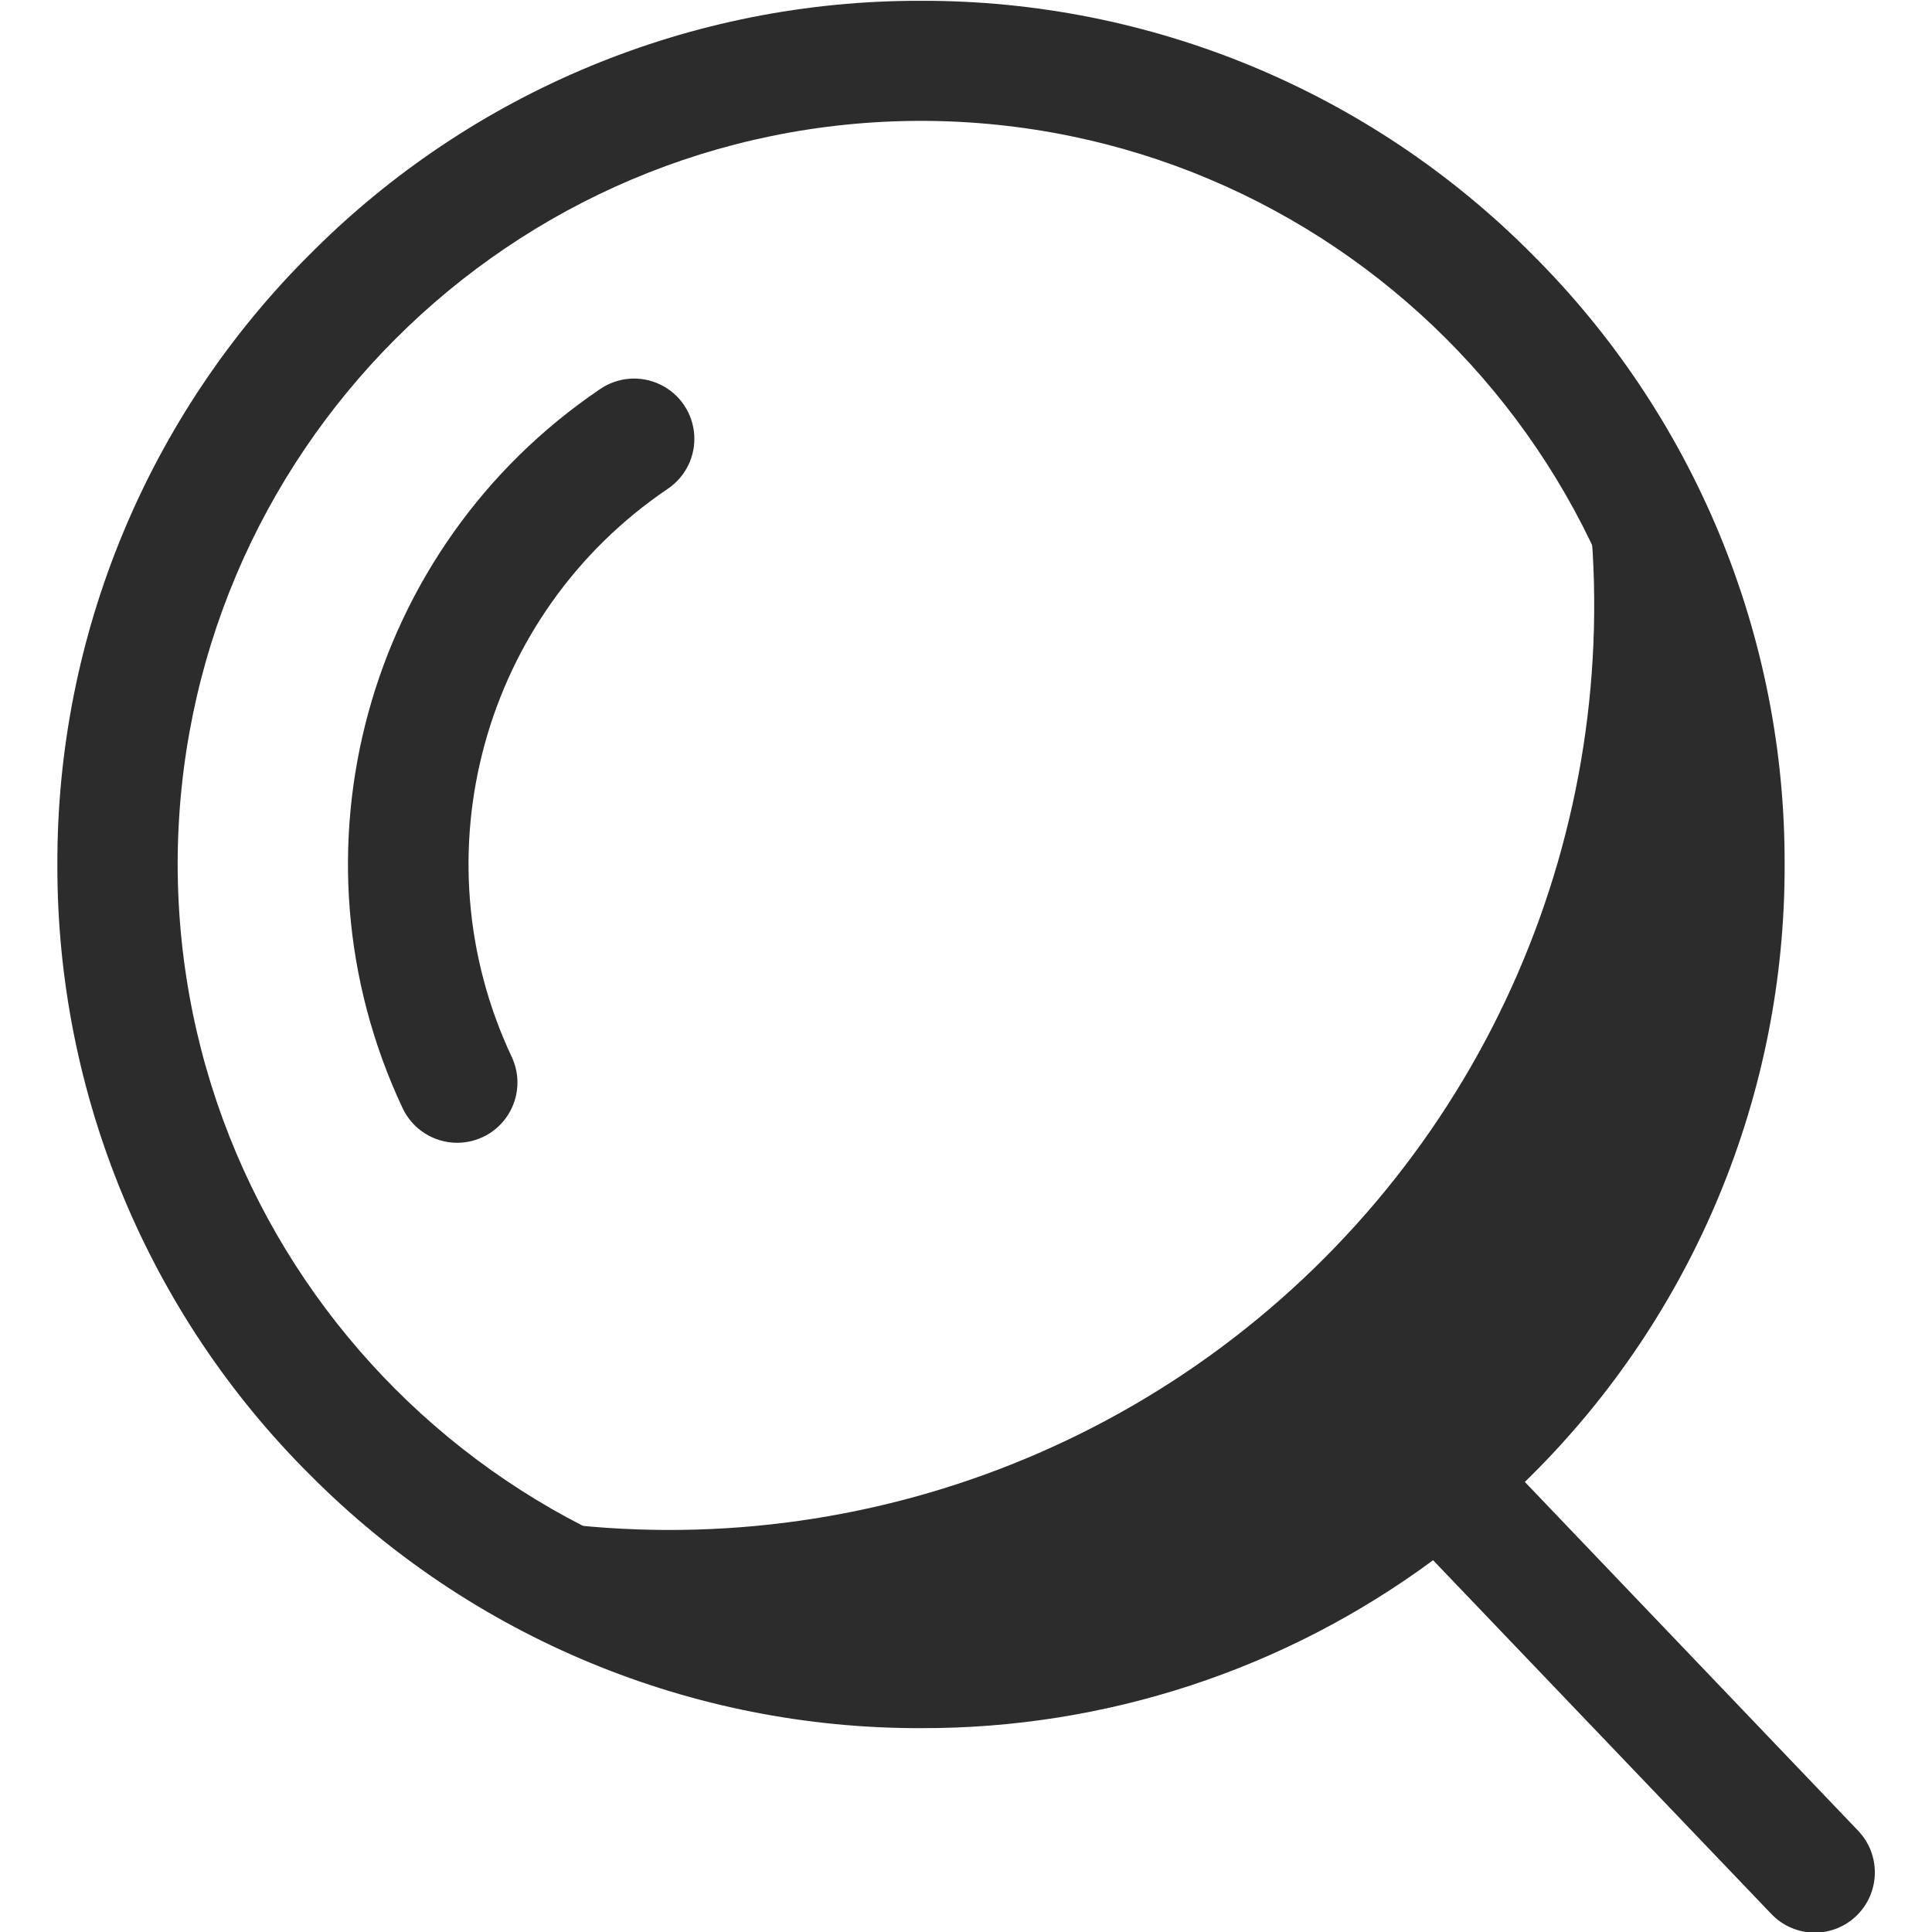
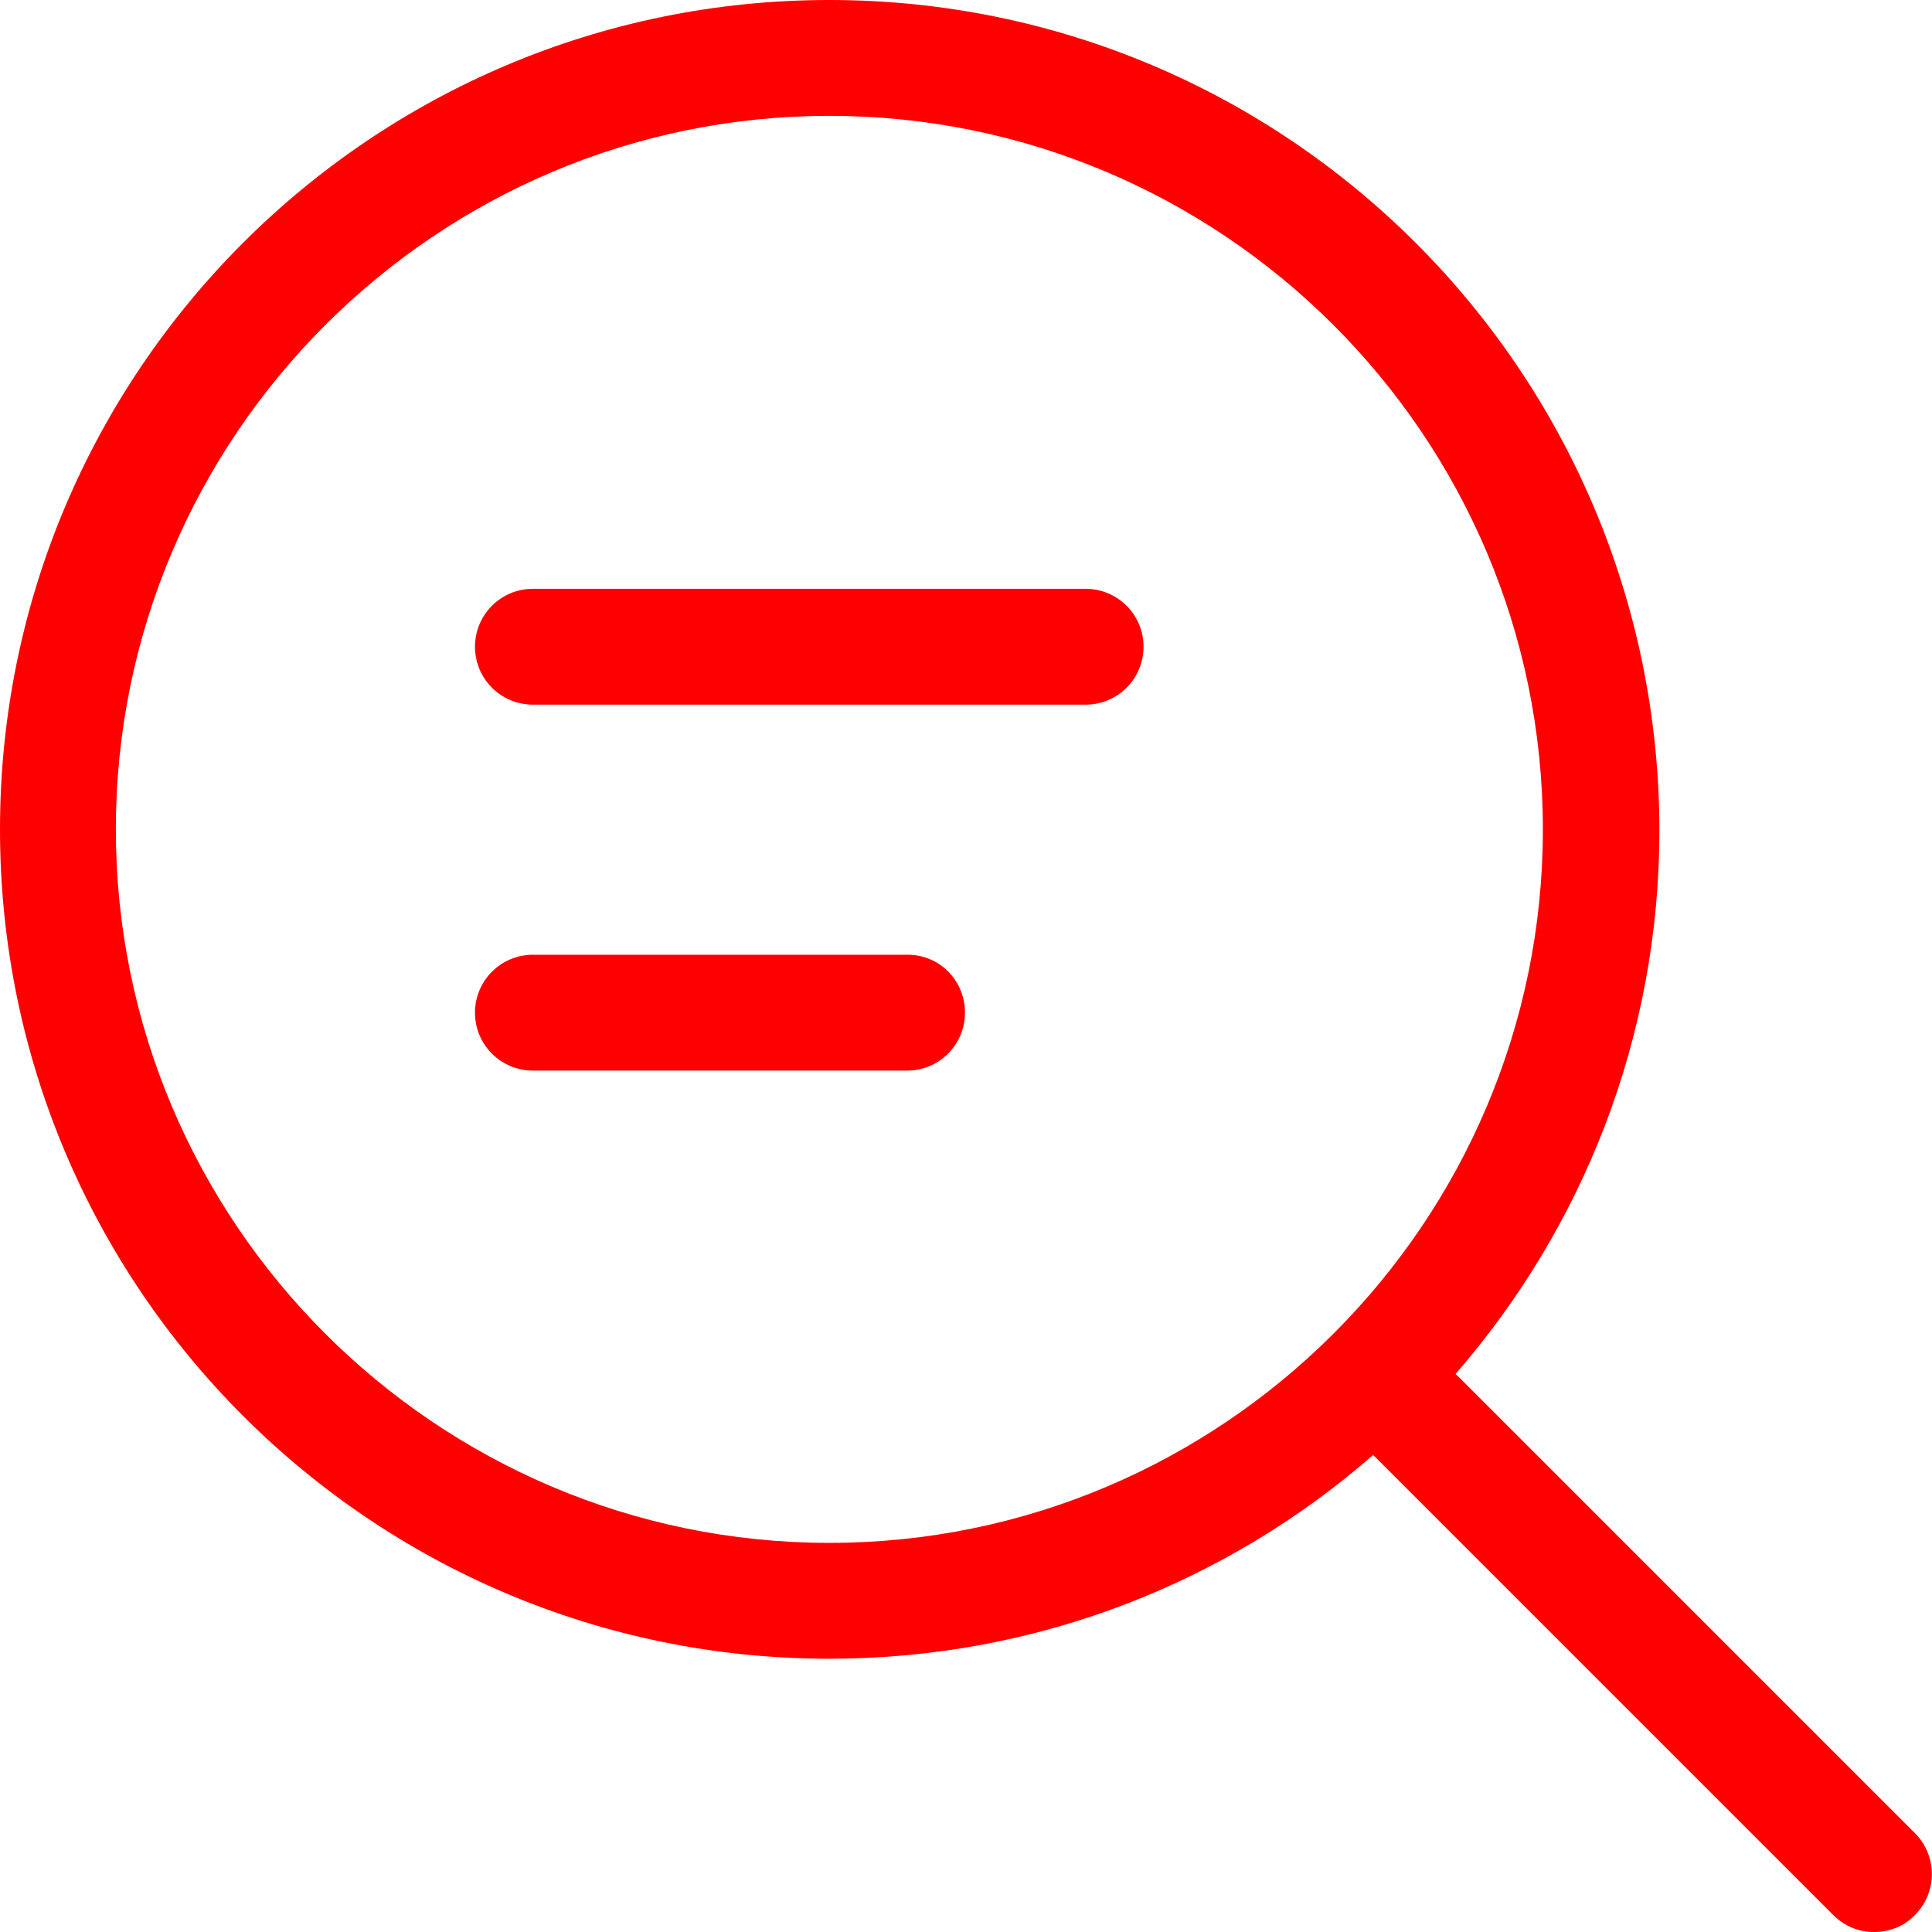
- <svg xmlns="http://www.w3.org/2000/svg" t="1711591697424" class="icon" viewBox="0 0 1024 1024" version="1.1" p-id="5179" width="32" height="32">
-   <path d="M913.951 457.785a425.886 425.886 0 0 1-687.38 336.024 490.067 490.067 0 0 0 604.758-587.723 422.351 422.351 0 0 1 82.622 251.699z" fill="#2c2c2c" p-id="5180" />
-   <path d="M938.738 1014.332l-179.17-187.39a454.378 454.378 0 0 1-271.417 89.01 454.846 454.846 0 0 1-323.673-134.069 454.846 454.846 0 0 1-134.069-323.673 454.761 454.761 0 0 1 134.069-323.673A454.889 454.889 0 0 1 488.15 0.426a454.846 454.846 0 0 1 323.673 134.111 454.761 454.761 0 0 1 134.069 323.673 454.846 454.846 0 0 1-134.069 323.673l-3.62 3.577 176.657 184.877a31.984 31.984 0 0 1-1.022 45.186 31.771 31.771 0 0 1-22.061 8.816 31.899 31.899 0 0 1-23.04-10.008zM94.163 457.998a394.37 394.37 0 0 0 393.944 393.902 394.37 394.37 0 0 0 393.944-393.902 394.37 394.37 0 0 0-393.944-393.944 394.37 394.37 0 0 0-393.944 393.774z" fill="#2c2c2c" p-id="5181" />
-   <path d="M242.329 605.695a31.941 31.941 0 0 1-28.918-18.313 303.912 303.912 0 0 1 104.598-381.125 31.941 31.941 0 1 1 35.817 52.895 240.029 240.029 0 0 0-82.622 300.974 31.941 31.941 0 0 1-28.875 45.57z" fill="#2c2c2c" p-id="5182" />
+ <svg xmlns="http://www.w3.org/2000/svg" t="1712226244090" class="icon" viewBox="0 0 1024 1024" version="1.1" p-id="47112" width="48" height="48">
+   <path d="M1014.97 971.626l-242.726-242.726c-0.361-0.361-0.722-0.361-0.722-0.722 67.183-77.297 107.999-178.071 107.999-288.237C879.159 196.854 682.305 0 439.58 0S0 196.854 0 439.58s196.854 439.58 439.58 439.58c110.527 0 211.302-40.816 288.237-107.999 0.361 0.361 0.361 0.722 0.722 0.722L971.626 1014.97c6.14 6.14 13.726 9.03 21.672 9.03s15.893-2.89 21.672-9.03c11.92-11.92 11.92-31.424 0-43.344z m-575.39-153.871C231.168 817.755 61.404 647.992 61.404 439.58S231.168 61.404 439.58 61.404s378.176 169.764 378.176 378.176-169.764 378.176-378.176 378.176z" p-id="47113" fill="#ff0000" />
+   <path d="M575.39 312.076H282.458c-16.976 0-30.702 13.726-30.702 30.702s13.726 30.702 30.702 30.702h292.933c16.976 0 30.702-13.726 30.702-30.702s-13.726-30.702-30.702-30.702zM481.117 506.04h-198.66c-16.976 0-30.702 13.726-30.702 30.702s13.726 30.702 30.702 30.702h198.298c16.976 0 30.702-13.726 30.702-30.702s-13.364-30.702-30.341-30.702z" p-id="47114" fill="#ff0000" />
</svg>
